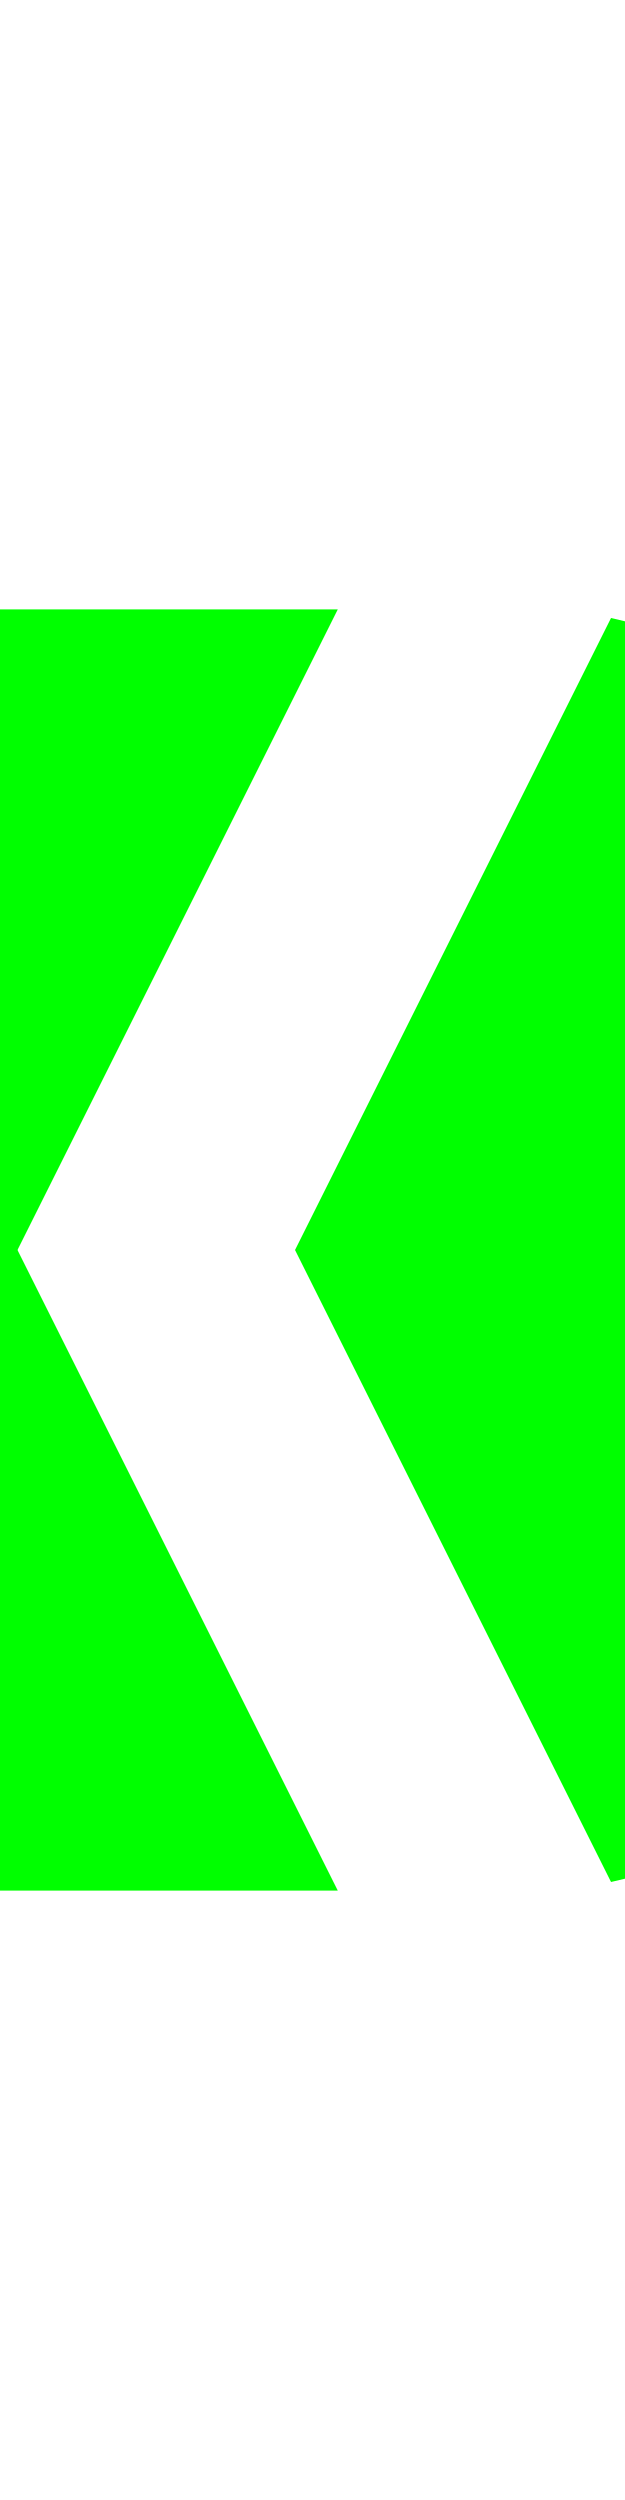
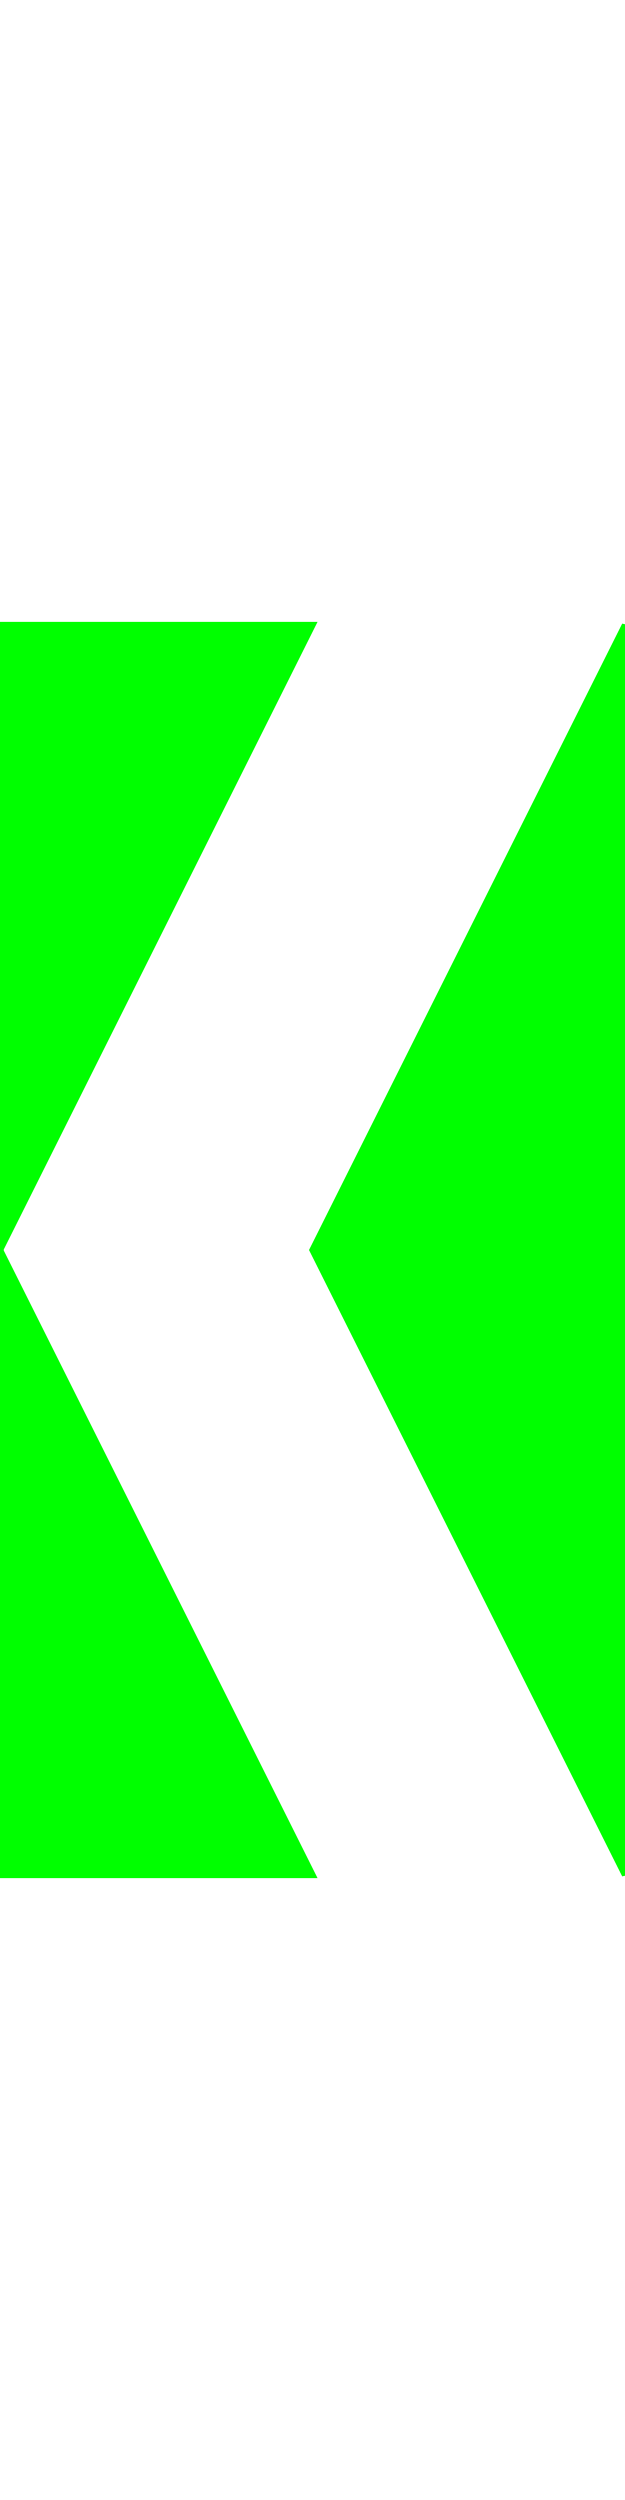
<svg xmlns="http://www.w3.org/2000/svg" version="1.1" baseProfile="full" width="100" height="400">
-   <polygon points="0,100 50,100 0,200" style="fill:lime;stroke:lime;stroke-width:5" />
-   <polygon points="0,300 50,300 0,200" style="fill:lime;stroke:lime;stroke-width:5" />
-   <polygon points="50,200 100,100 100,300" style="fill:lime;stroke:lime;stroke-width:5" />
+   <polygon points="0,100 50,100 0,200" style="fill:lime;stroke:lime;stroke-width:1" />
+   <polygon points="0,300 50,300 0,200" style="fill:lime;stroke:lime;stroke-width:1" />
+   <polygon points="50,200 100,100 100,300" style="fill:lime;stroke:lime;stroke-width:1" />
</svg>
